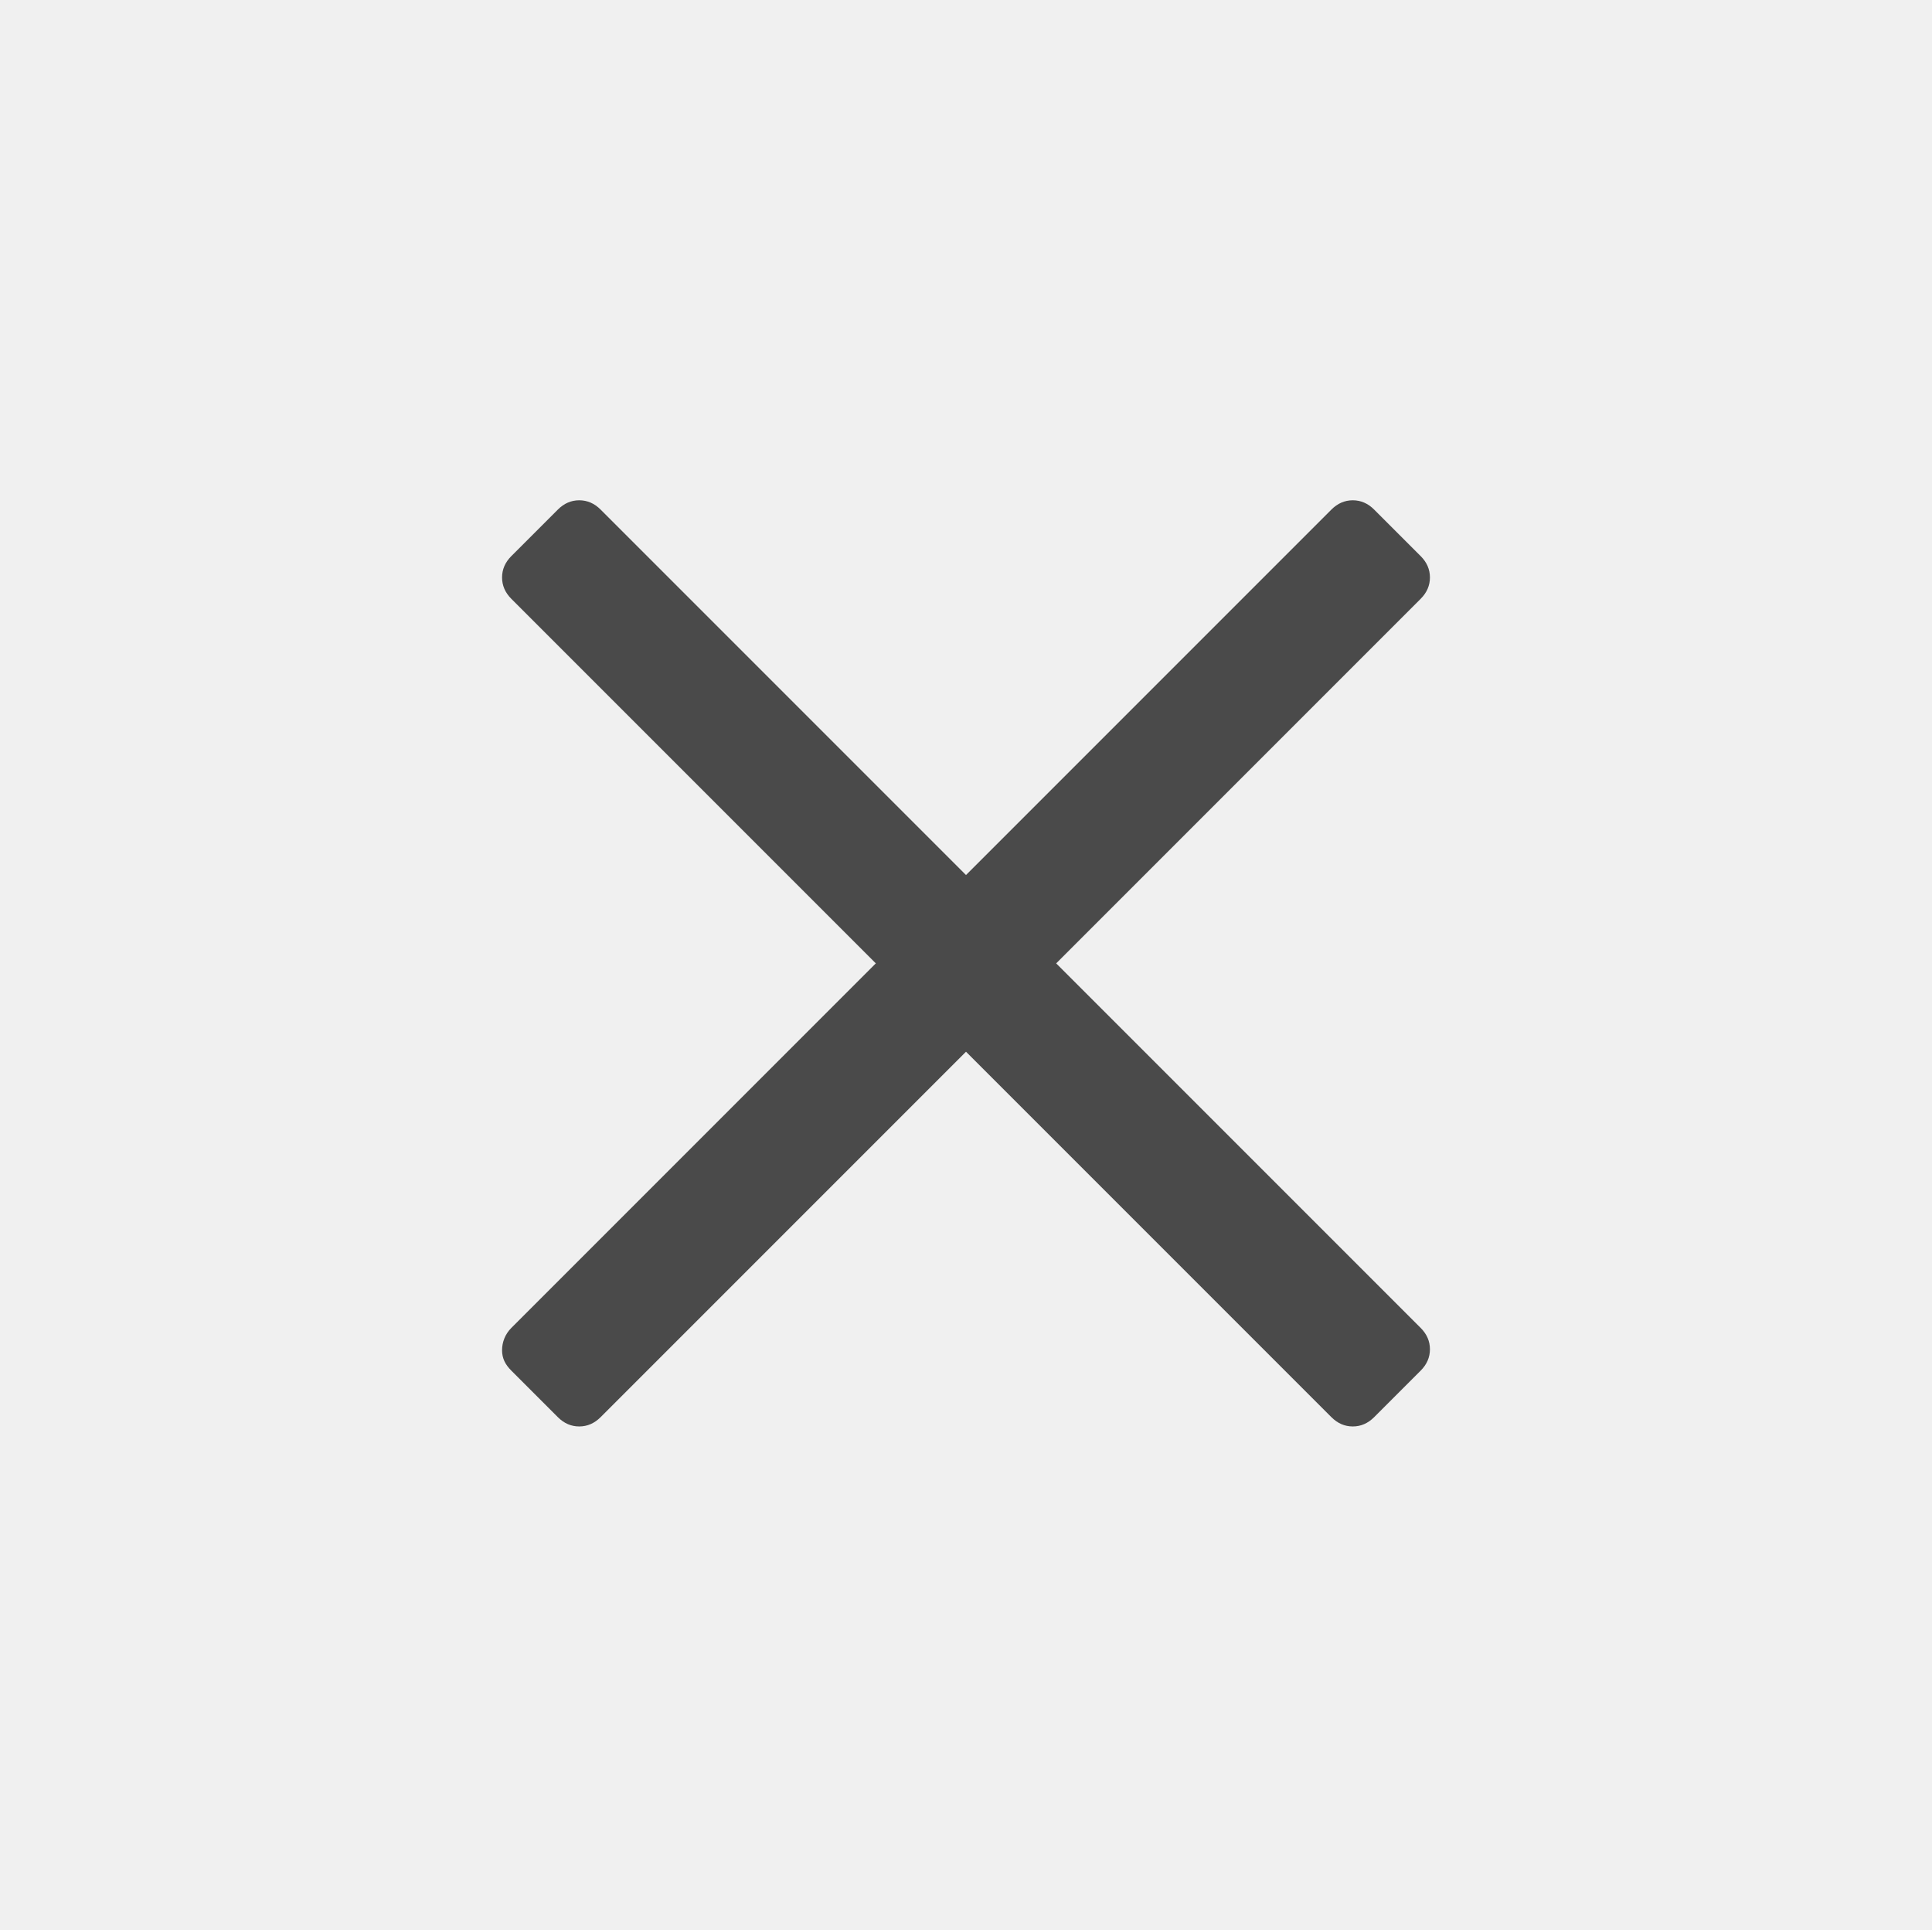
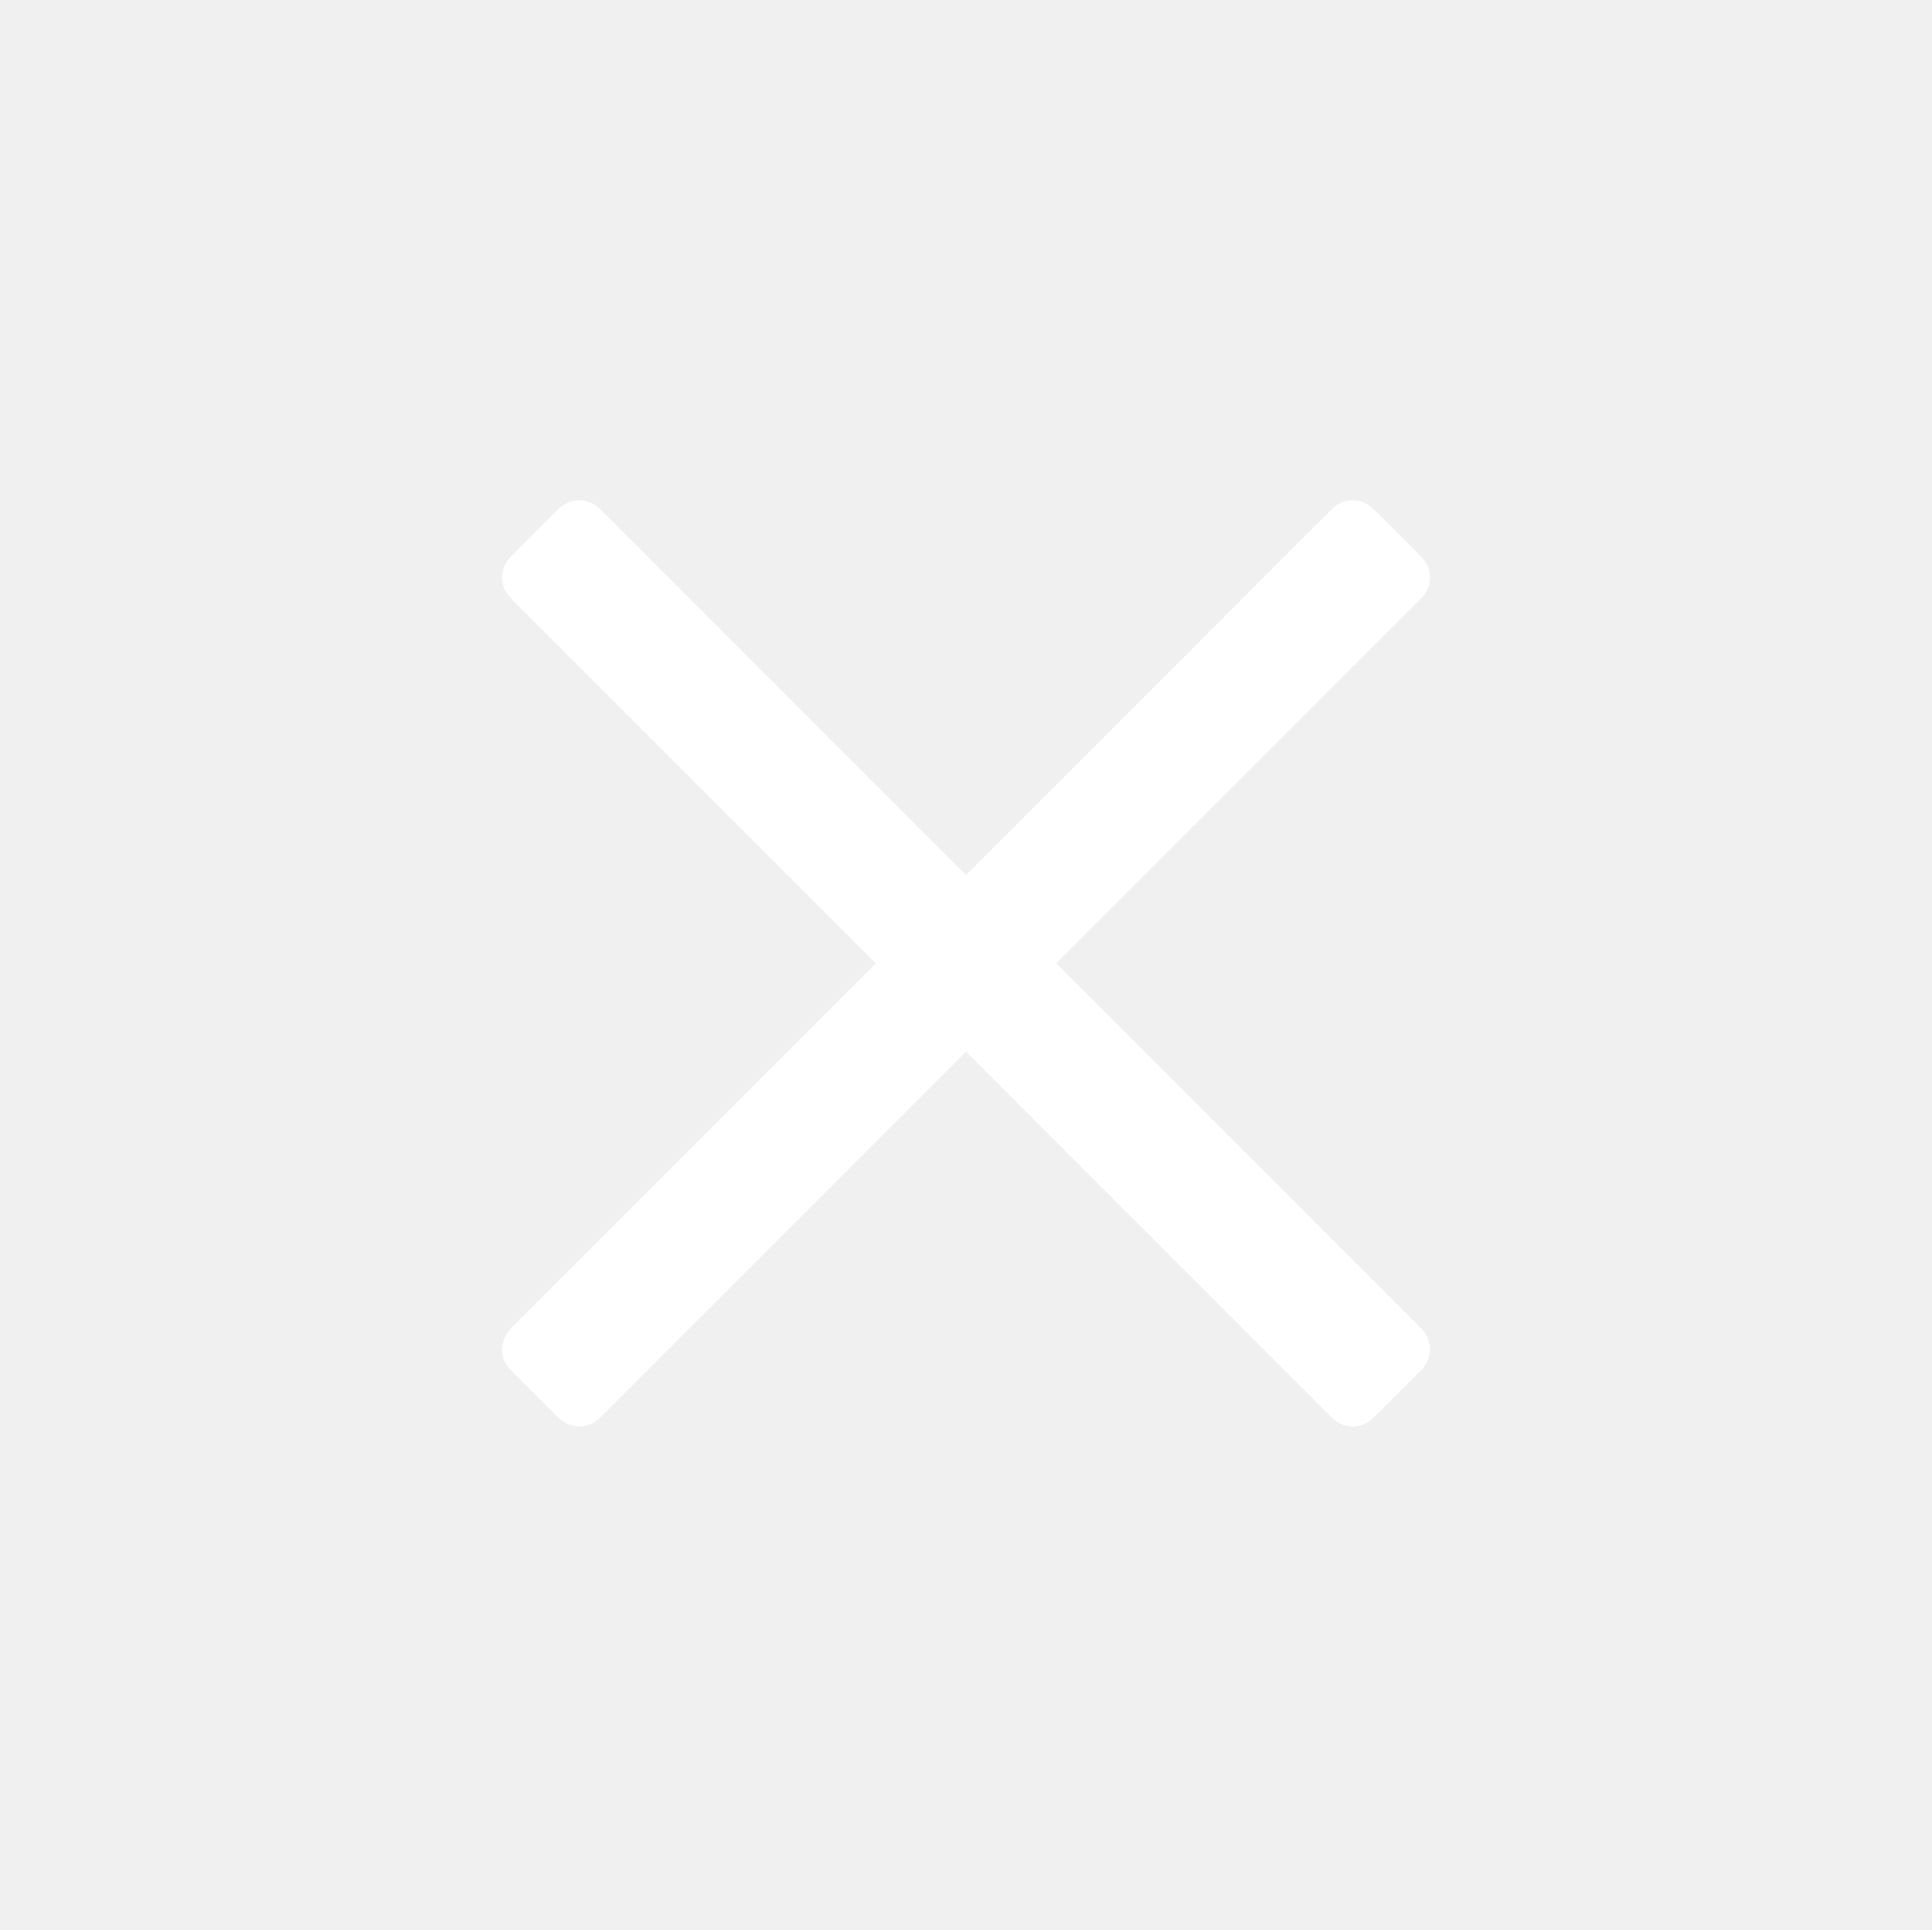
<svg xmlns="http://www.w3.org/2000/svg" width="2078px" height="2075px" viewBox="0 0 2078 2075" version="1.1">
  <defs />
  <g id="Page-1" stroke="none" stroke-width="1" fill="none" fill-rule="evenodd">
-     <g id="Group" transform="translate(540, 538)" fill="#4A4A4A" fill-rule="nonzero">
+     <g id="Group" transform="translate(540, 538)" fill="#FFF" fill-rule="nonzero">
      <g id="angle-down-copy">
        <path d="M998,83 C998,91.667 994.667,99.333 988,106 L522,572 C515.333,578.667 507.667,582 499,582 C490.333,582 482.667,578.667 476,572 L10,106 C3.333,99.333 0,91.667 0,83 C0,74.333 3.333,66.667 10,60 L60,10 C66.667,3.333 74.333,0 83,0 C91.667,0 99.333,3.333 106,10 L499,403 L892,10 C898.667,3.333 906.333,0 915,0 C923.667,0 931.333,3.333 938,10 L988,60 C994.667,66.667 998,74.333 998,83 Z" id="Shape" />
      </g>
      <g id="angle-down-copy" transform="translate(499, 705) rotate(180) translate(-499, -705) translate(0, 414)">
        <path d="M998,82 C998,90.667 994.667,99.333 988,106 L522,572 C515.333,578.667 507.667,582 499,582 C490.333,582 482.667,578.667 476,572 L10,106 C3.333,99.333 0,91.667 0,83 C0,74.333 3.333,66.667 10,60 L60,10 C66.667,3.333 74.333,2.27373675e-13 83,2.27373675e-13 C91.667,2.27373675e-13 99.333,3.333 106,10 L499,403 L892,10 C898.667,3.333 906.333,2.27373675e-13 915,2.27373675e-13 C923.667,2.27373675e-13 931.333,3.333 938,10 L988,60 C994.667,66.667 998,73.333 998,82 Z" id="Shape" />
      </g>
    </g>
  </g>
</svg>
